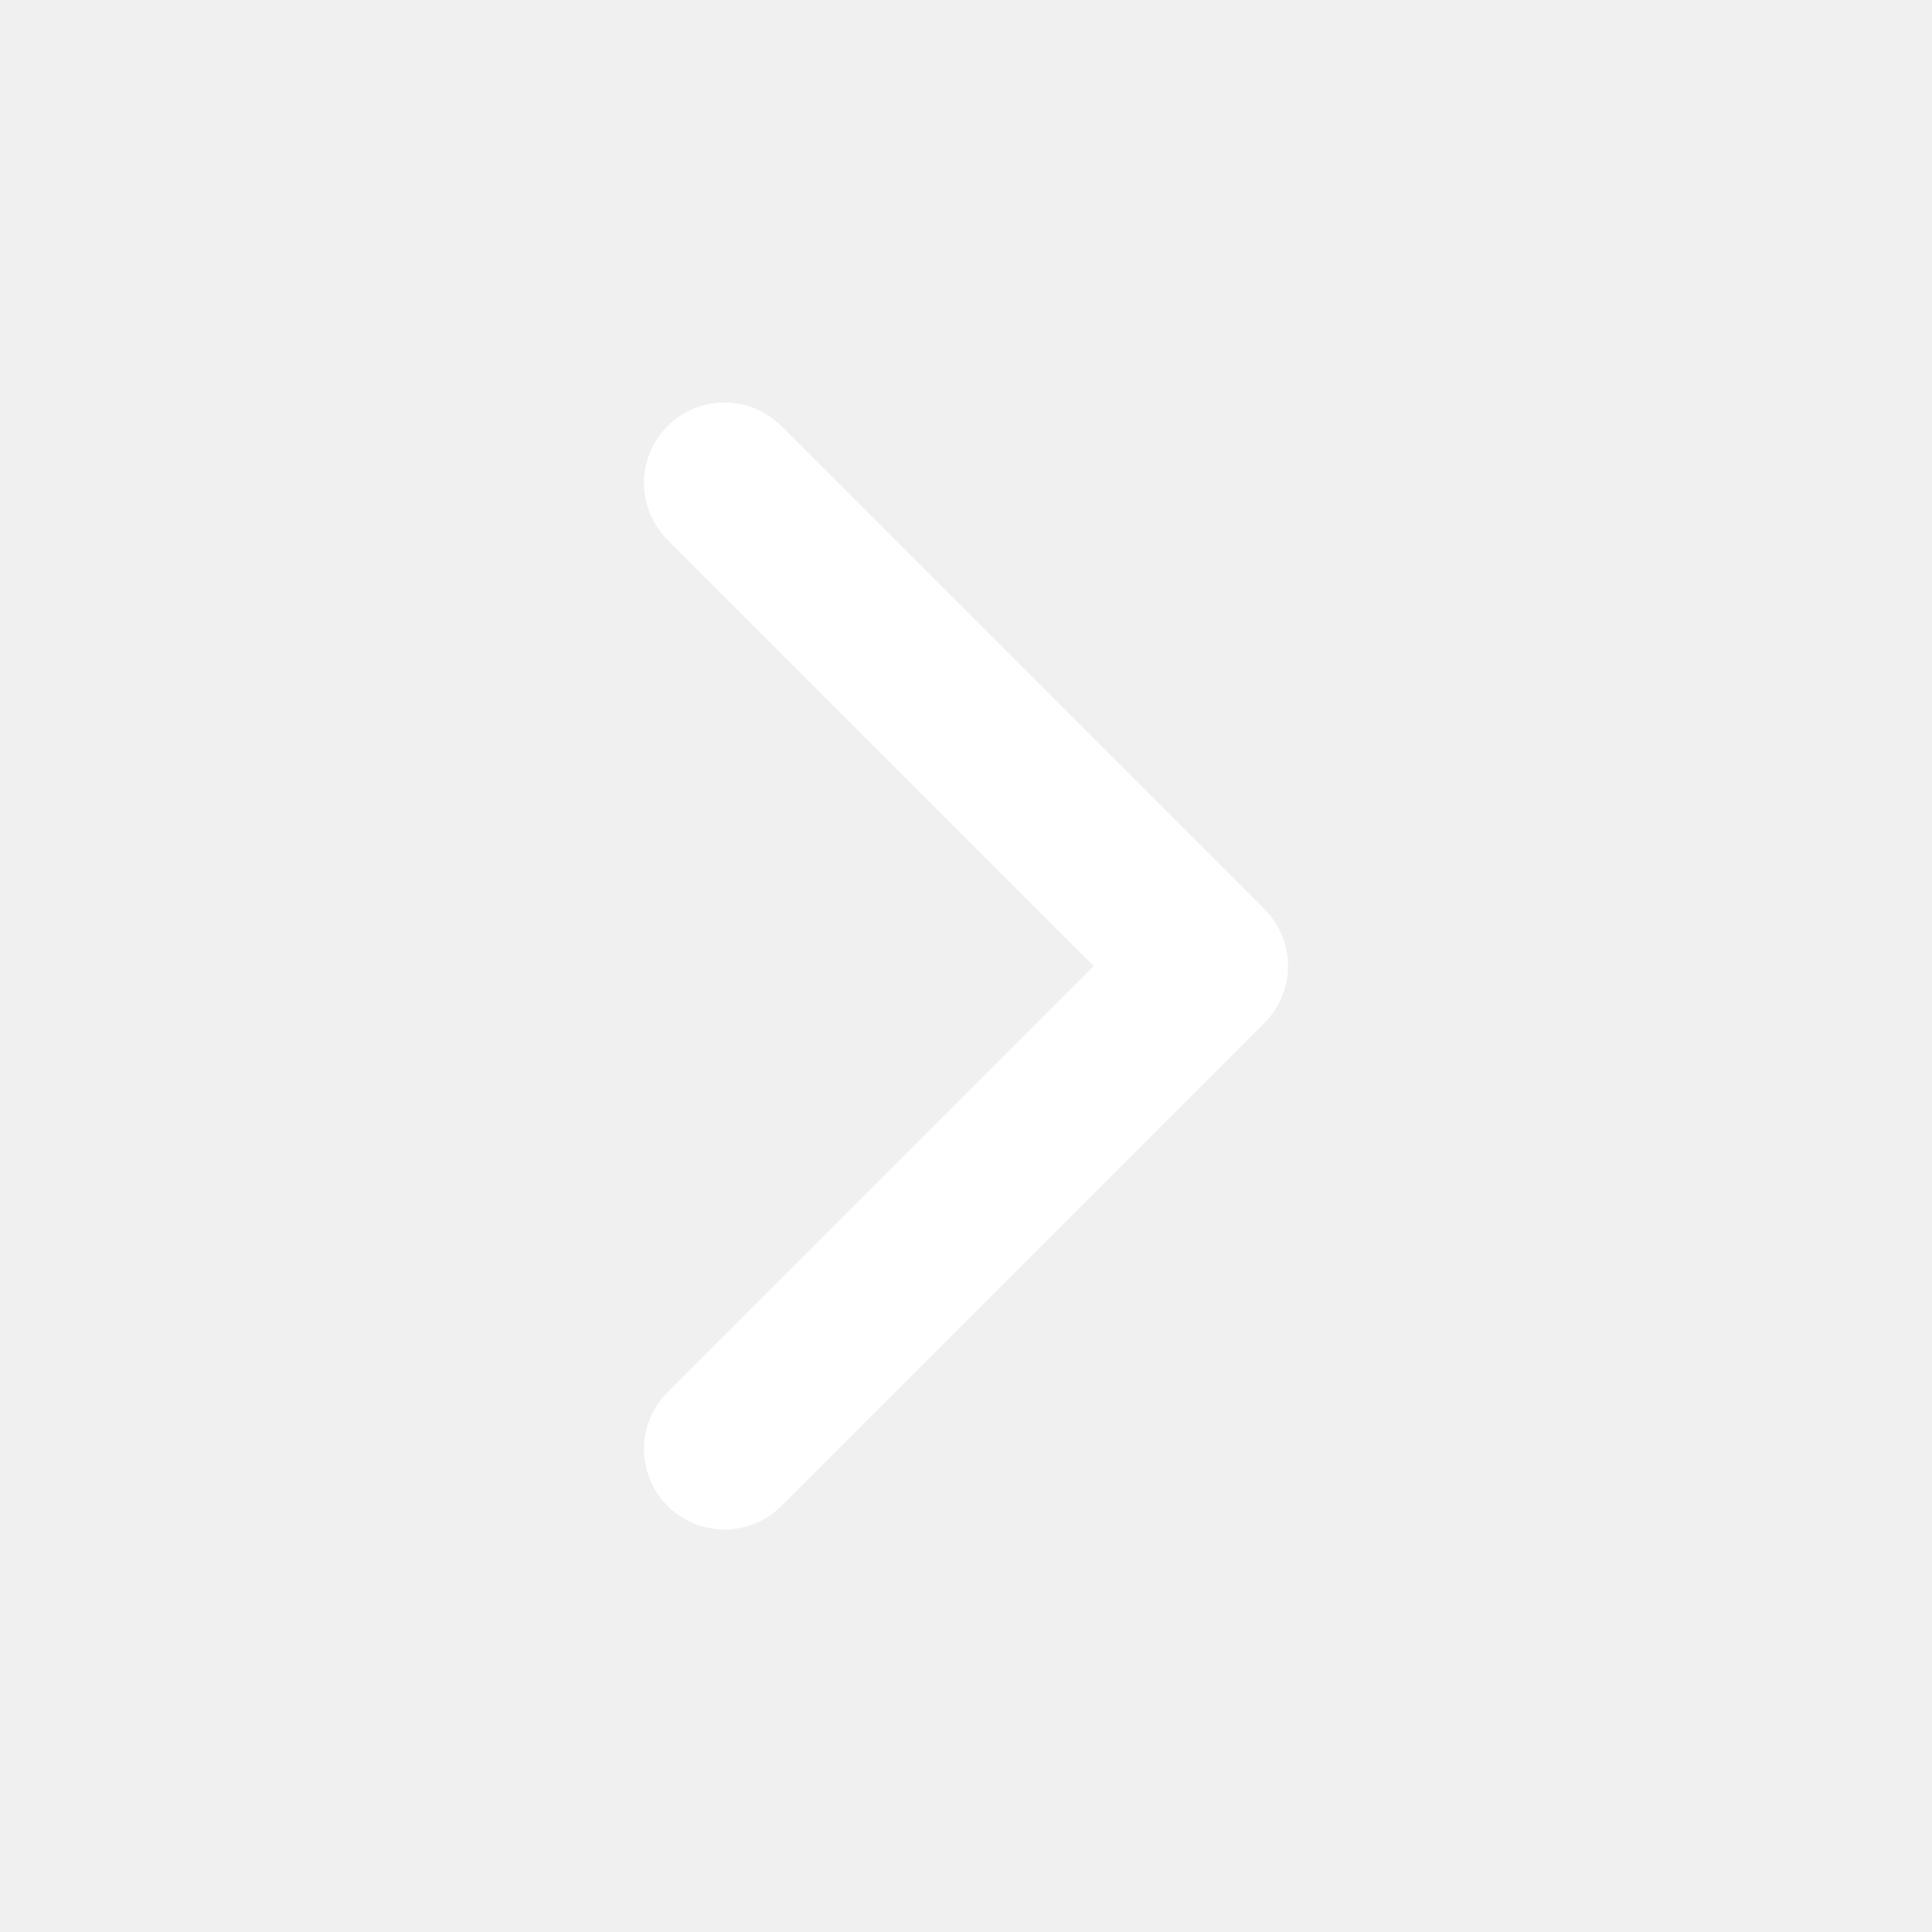
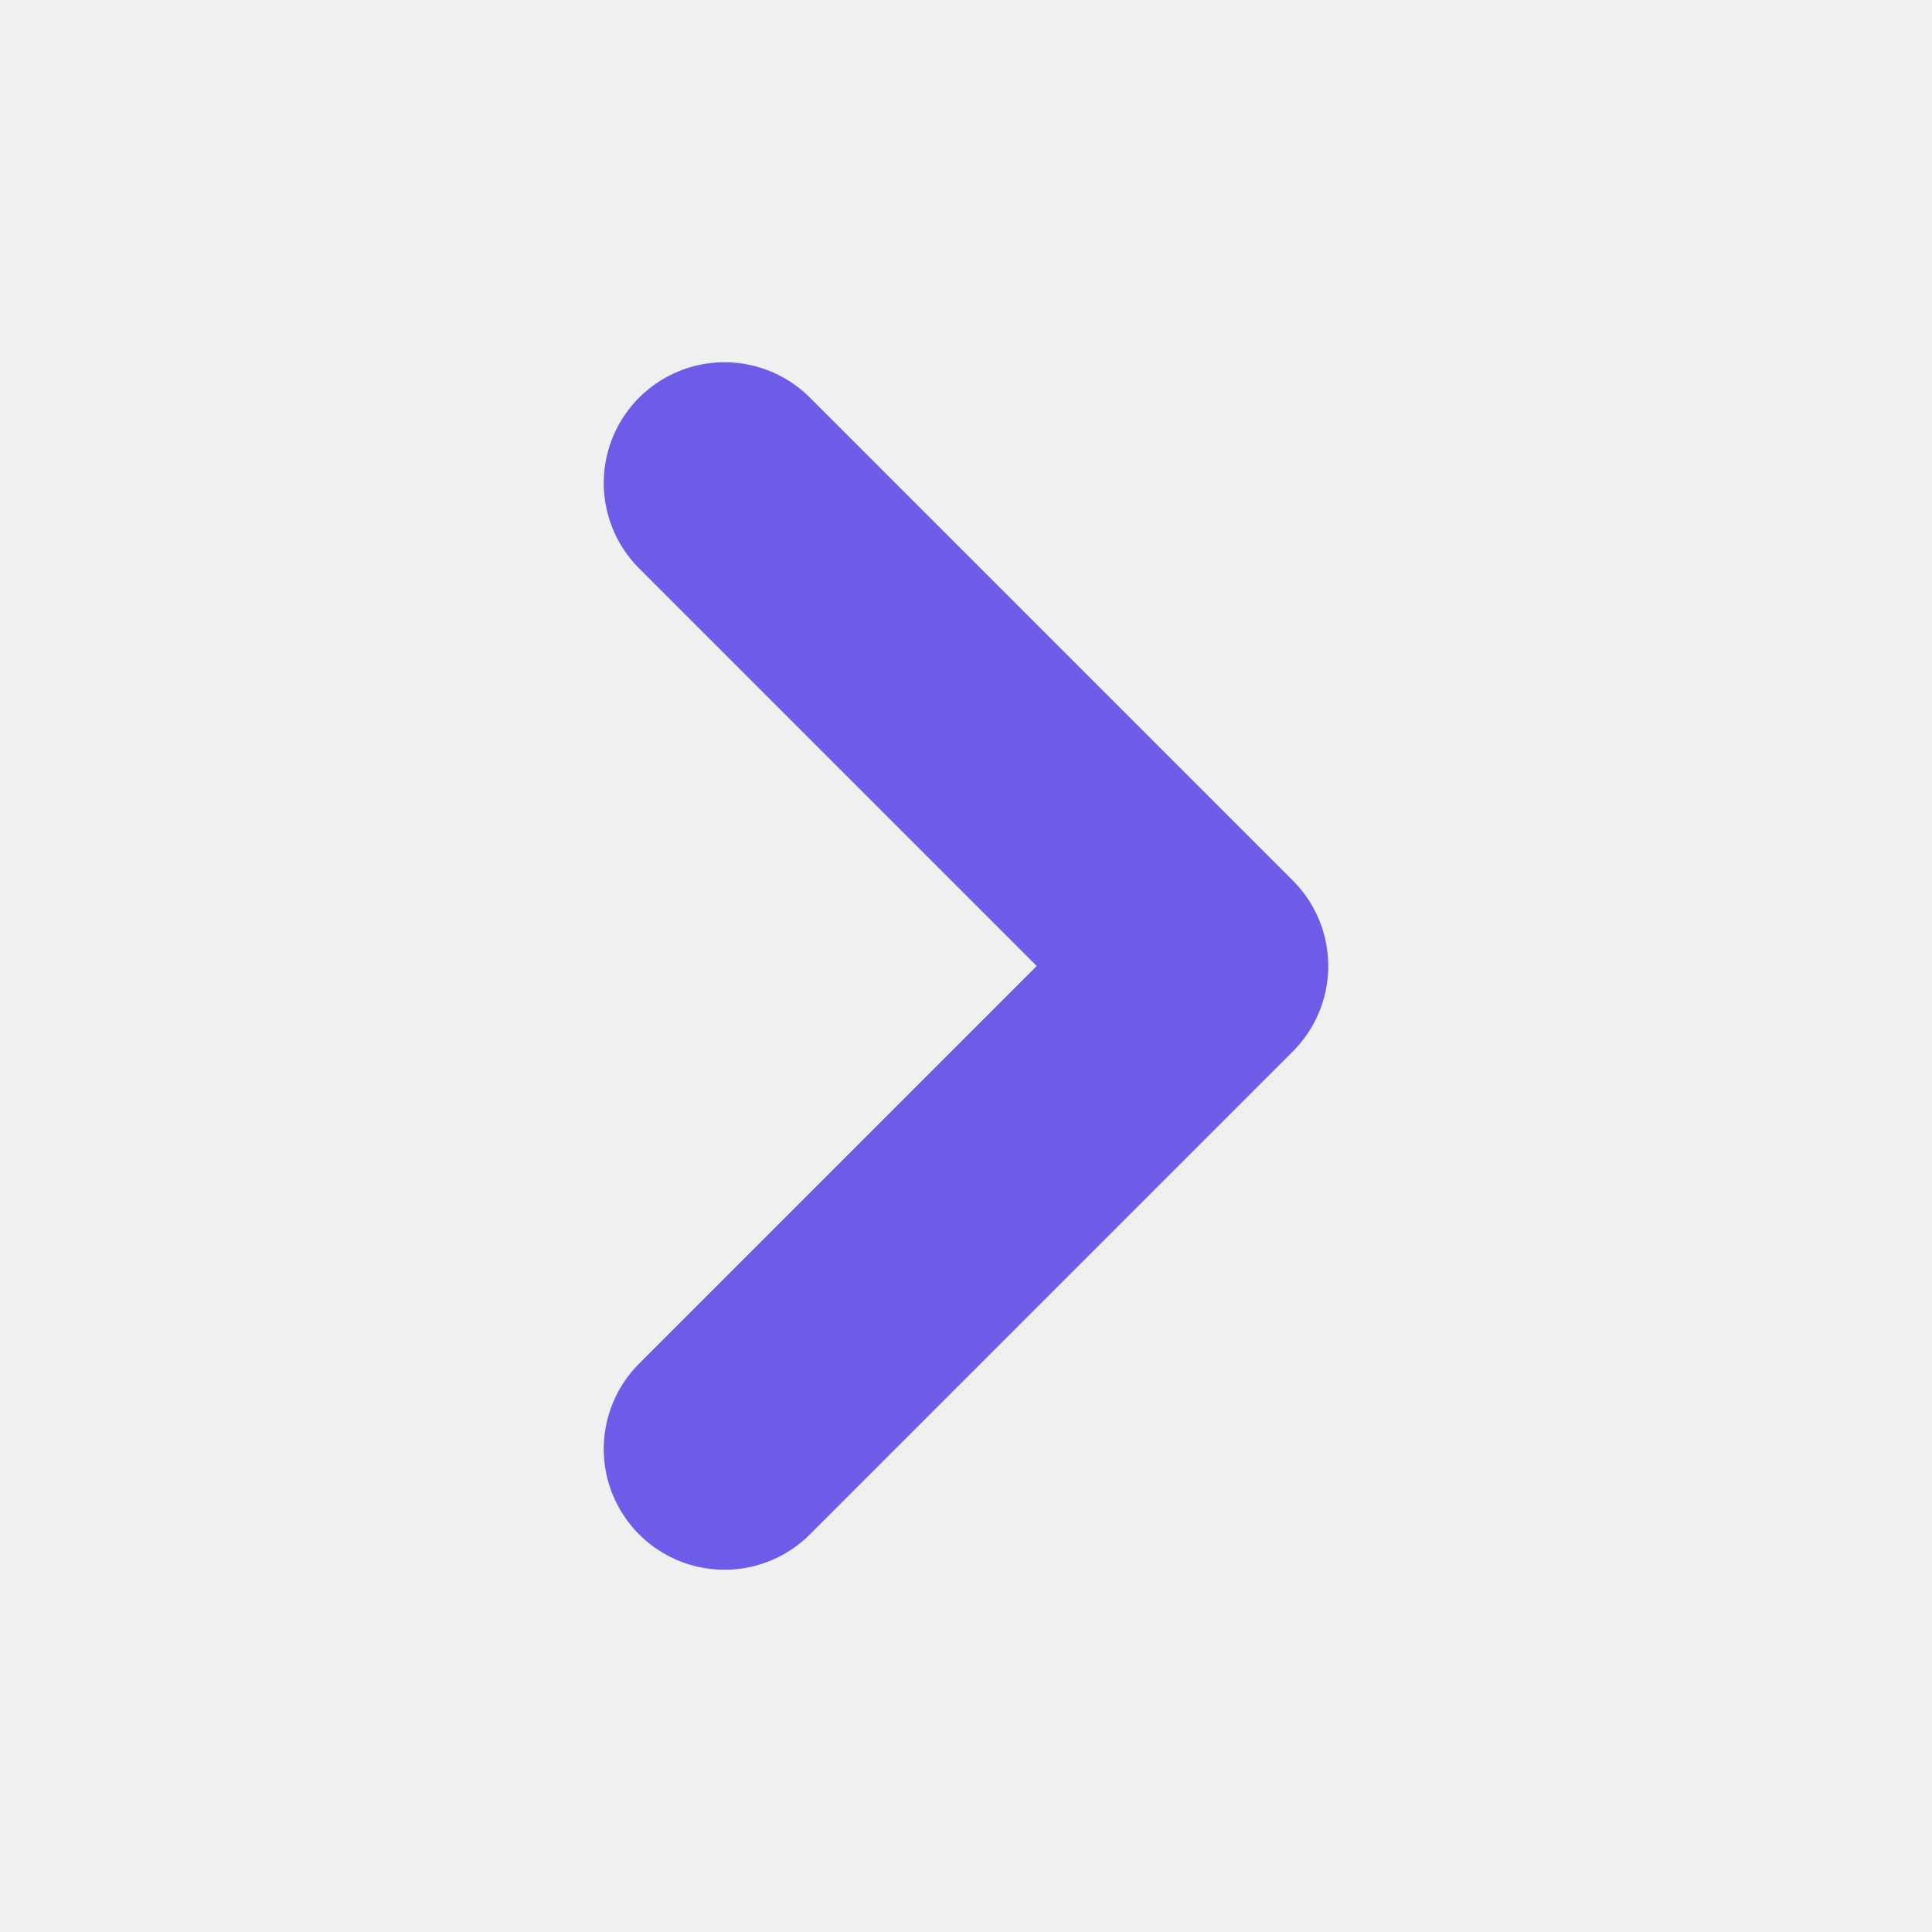
- <svg xmlns="http://www.w3.org/2000/svg" width="24" height="24" viewBox="0 0 24 24" fill="none" stroke="#ffffff" stroke-width="2" stroke-linecap="round" stroke-linejoin="round" class="feather feather-chevron-right">
+ <svg xmlns="http://www.w3.org/2000/svg" width="24" height="24" viewBox="0 0 24 24" fill="none" stroke="#6c5ce7" stroke-width="3" stroke-linecap="round" stroke-linejoin="round" class="feather feather-chevron-right">
  <polyline points="9 18 15 12 9 6" />
</svg>
